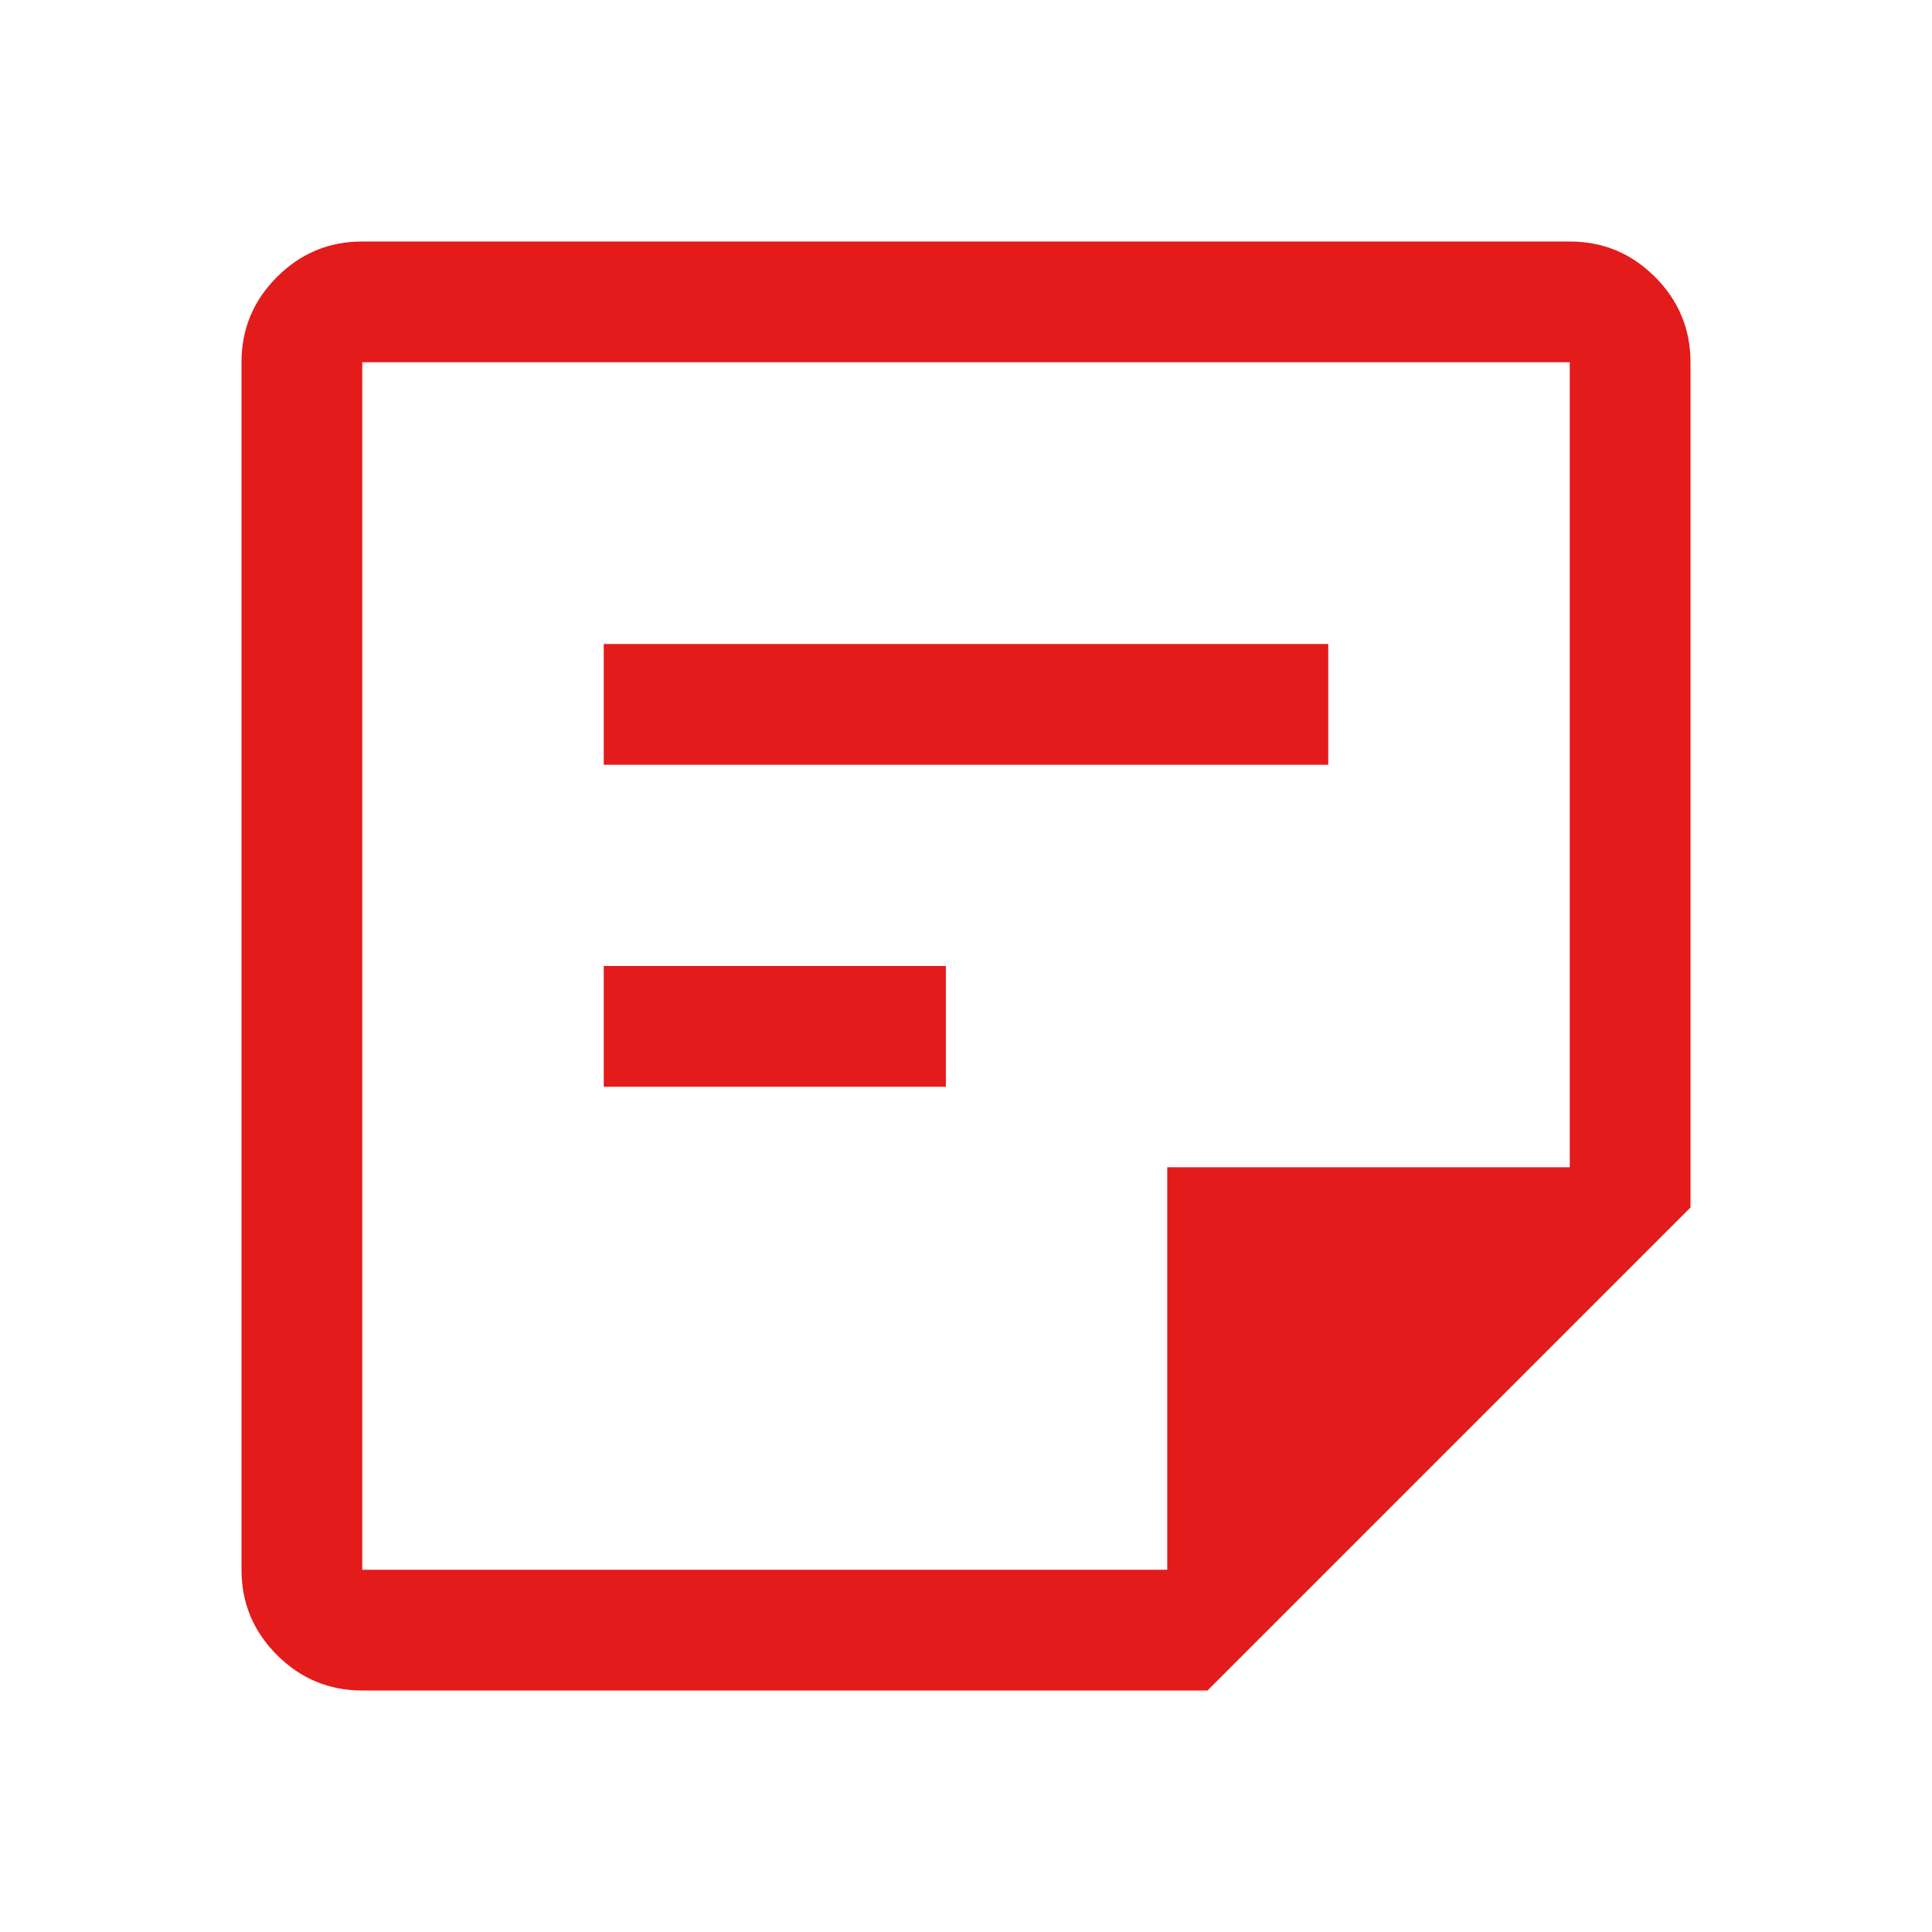
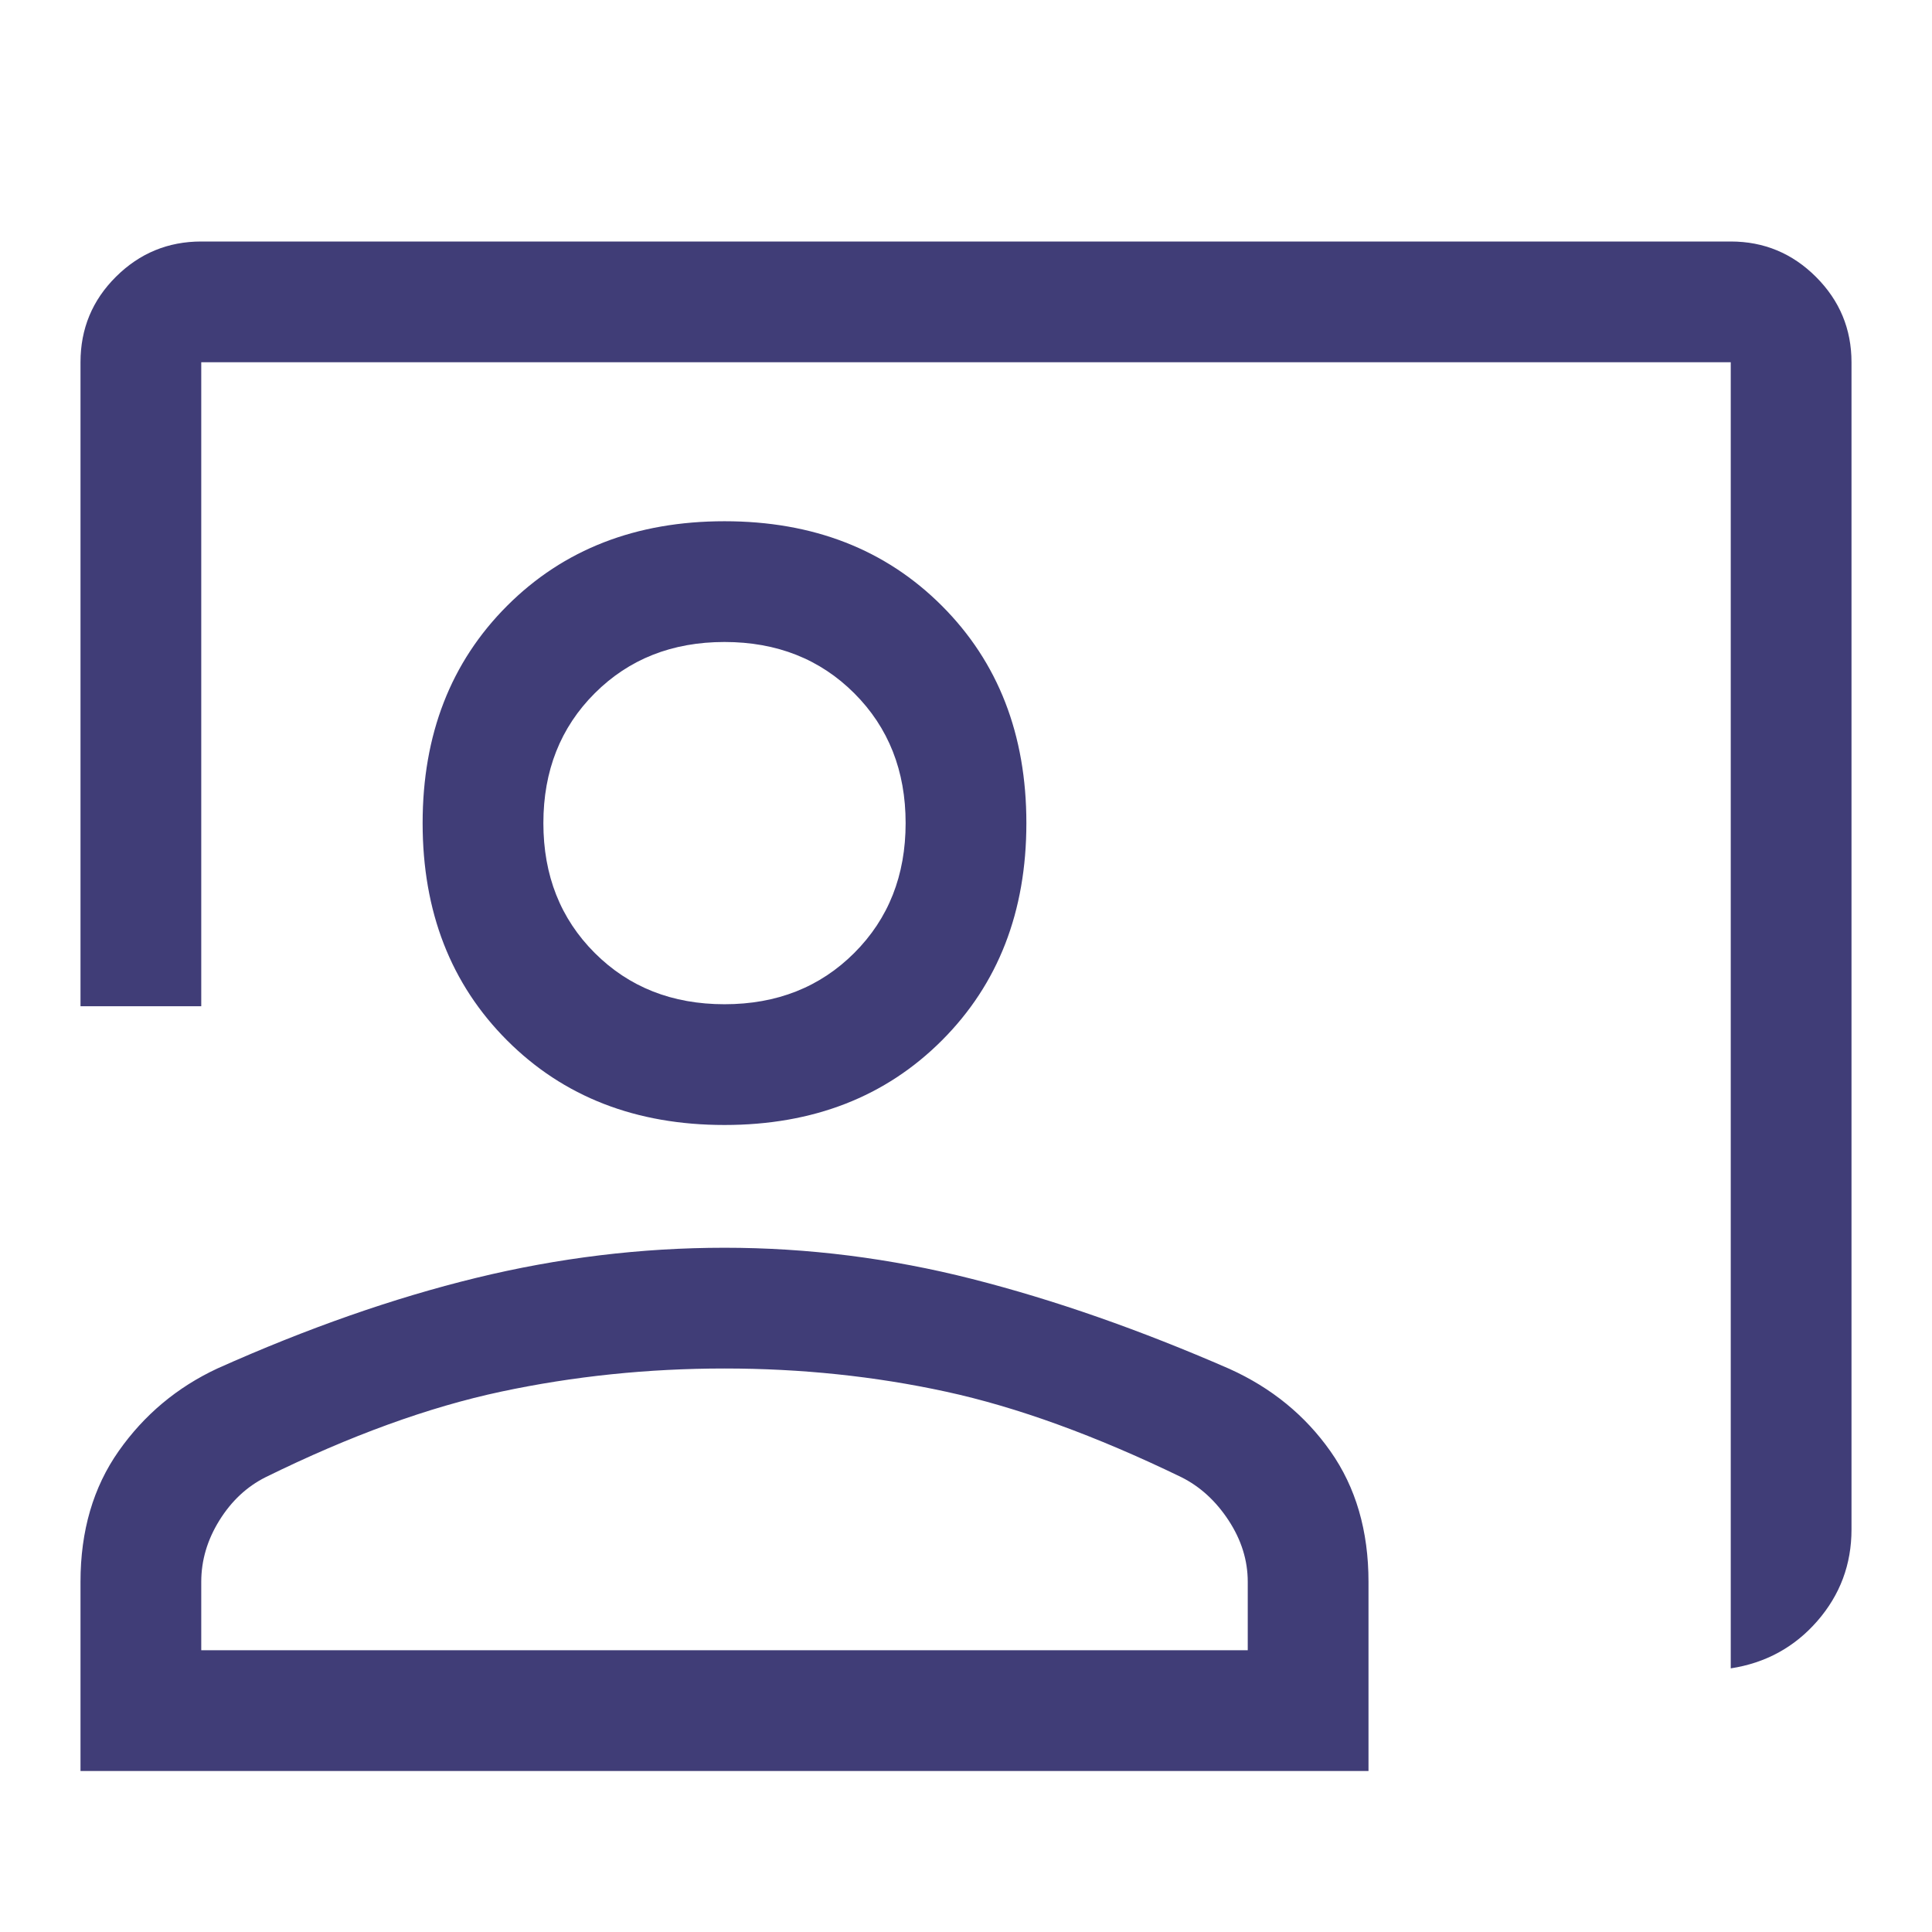
- <svg xmlns="http://www.w3.org/2000/svg" height="48px" viewBox="0 -960 960 960" width="48px" fill="#e41b1b">
-   <path d="M180-180h400v-200h200v-400H180v600Zm0 60q-24.75 0-42.37-17.63Q120-155.25 120-180v-600q0-24.75 17.63-42.38Q155.25-840 180-840h600q24.75 0 42.38 17.62Q840-804.75 840-780v420L600-120H180Zm120-300v-60h170v60H300Zm0-160v-60h360v60H300ZM180-180v-600 600Z" />
+ <svg xmlns="http://www.w3.org/2000/svg" height="48px" viewBox="0 -960 960 960" width="48px" fill="#403d77">
+   <path d="M860-131v-649H100v320H40v-320q0-25 17.63-42.5Q75.25-840 100-840h760q24.75 0 42.38 17.62Q920-804.75 920-780v580q0 26-17 45.5T860-131ZM360-401q-66 0-108-42t-42-108q0-66 42-108t108-42q66 0 108 42t42 108q0 66-42 108t-108 42Zm0-60q39 0 64.5-25.5T450-551q0-39-25.5-64.5T360-641q-39 0-64.5 25.5T270-551q0 39 25.5 64.5T360-461ZM40-80v-94q0-38 19-65t49-41q67-30 128.5-45T360-340q62 0 123 15.5t127.92 44.69q31.3 14.13 50.19 40.97Q680-212 680-174v94H40Zm60-60h520v-34q0-16-9.5-30.5T587-226q-64-31-117-42.5T360-280q-57 0-111 11.5T132-226q-14 7-23 21.5t-9 30.5v34Zm260-411Zm0 411Z" />
</svg>
